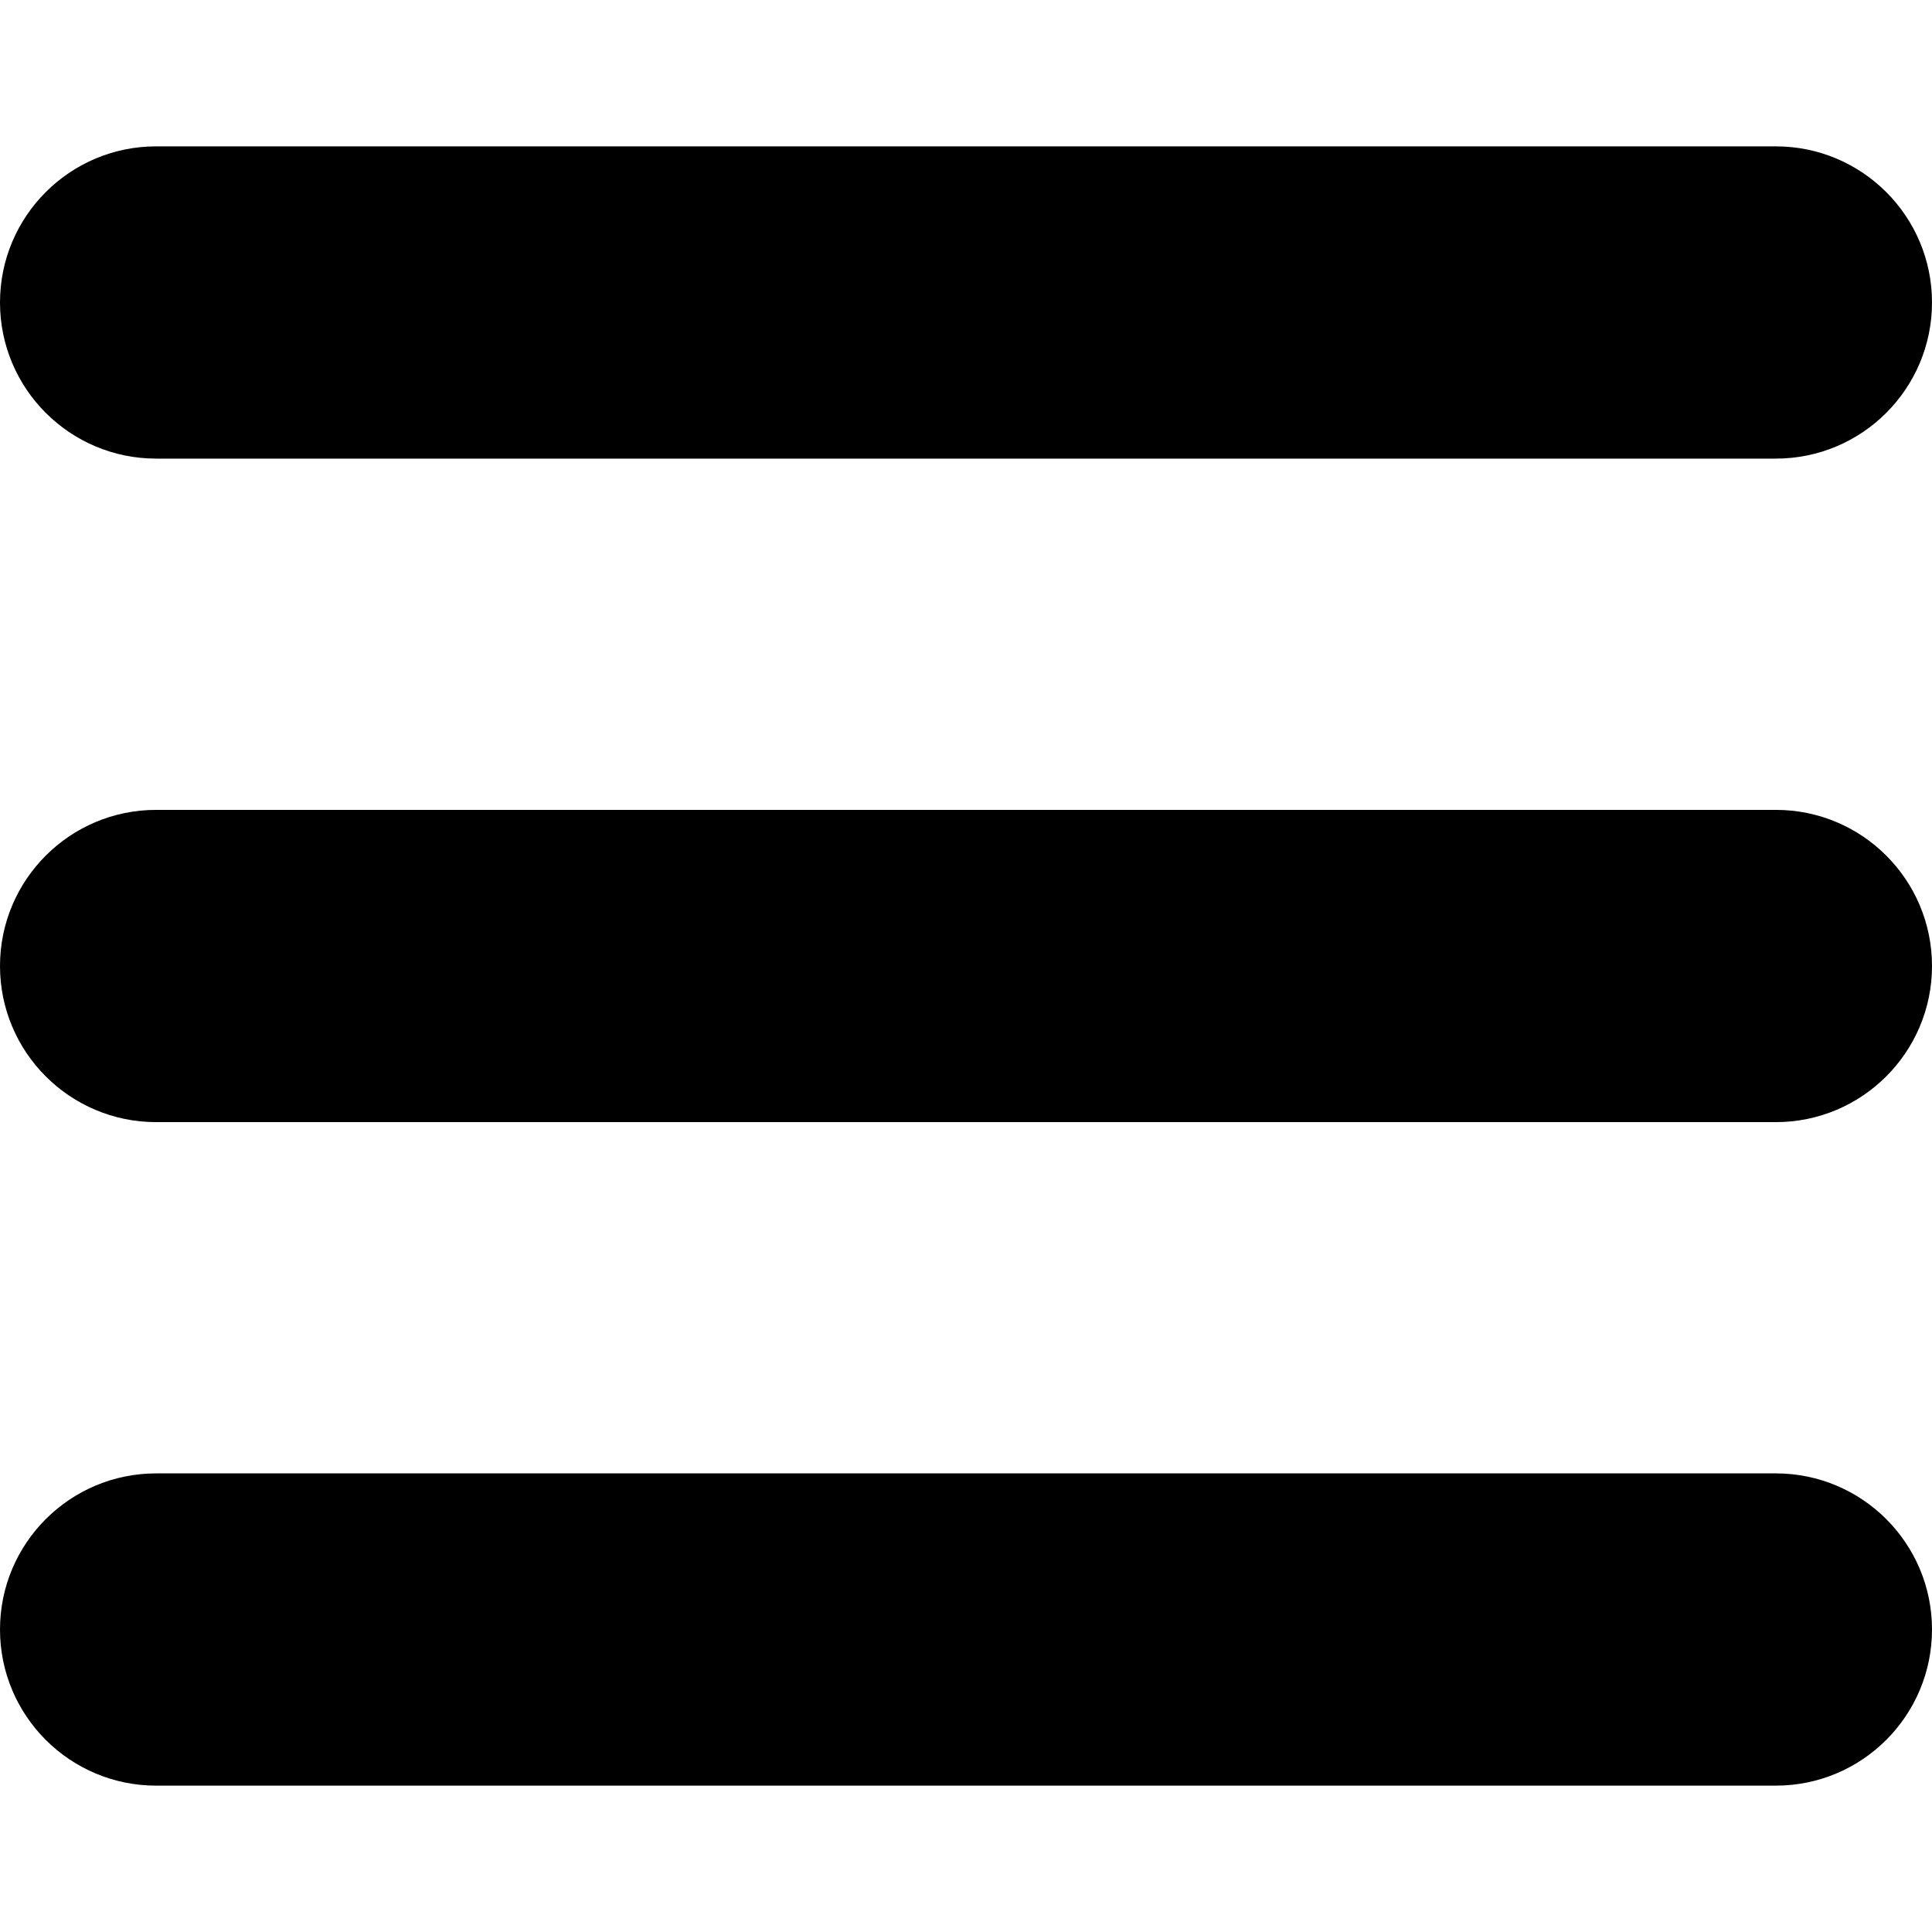
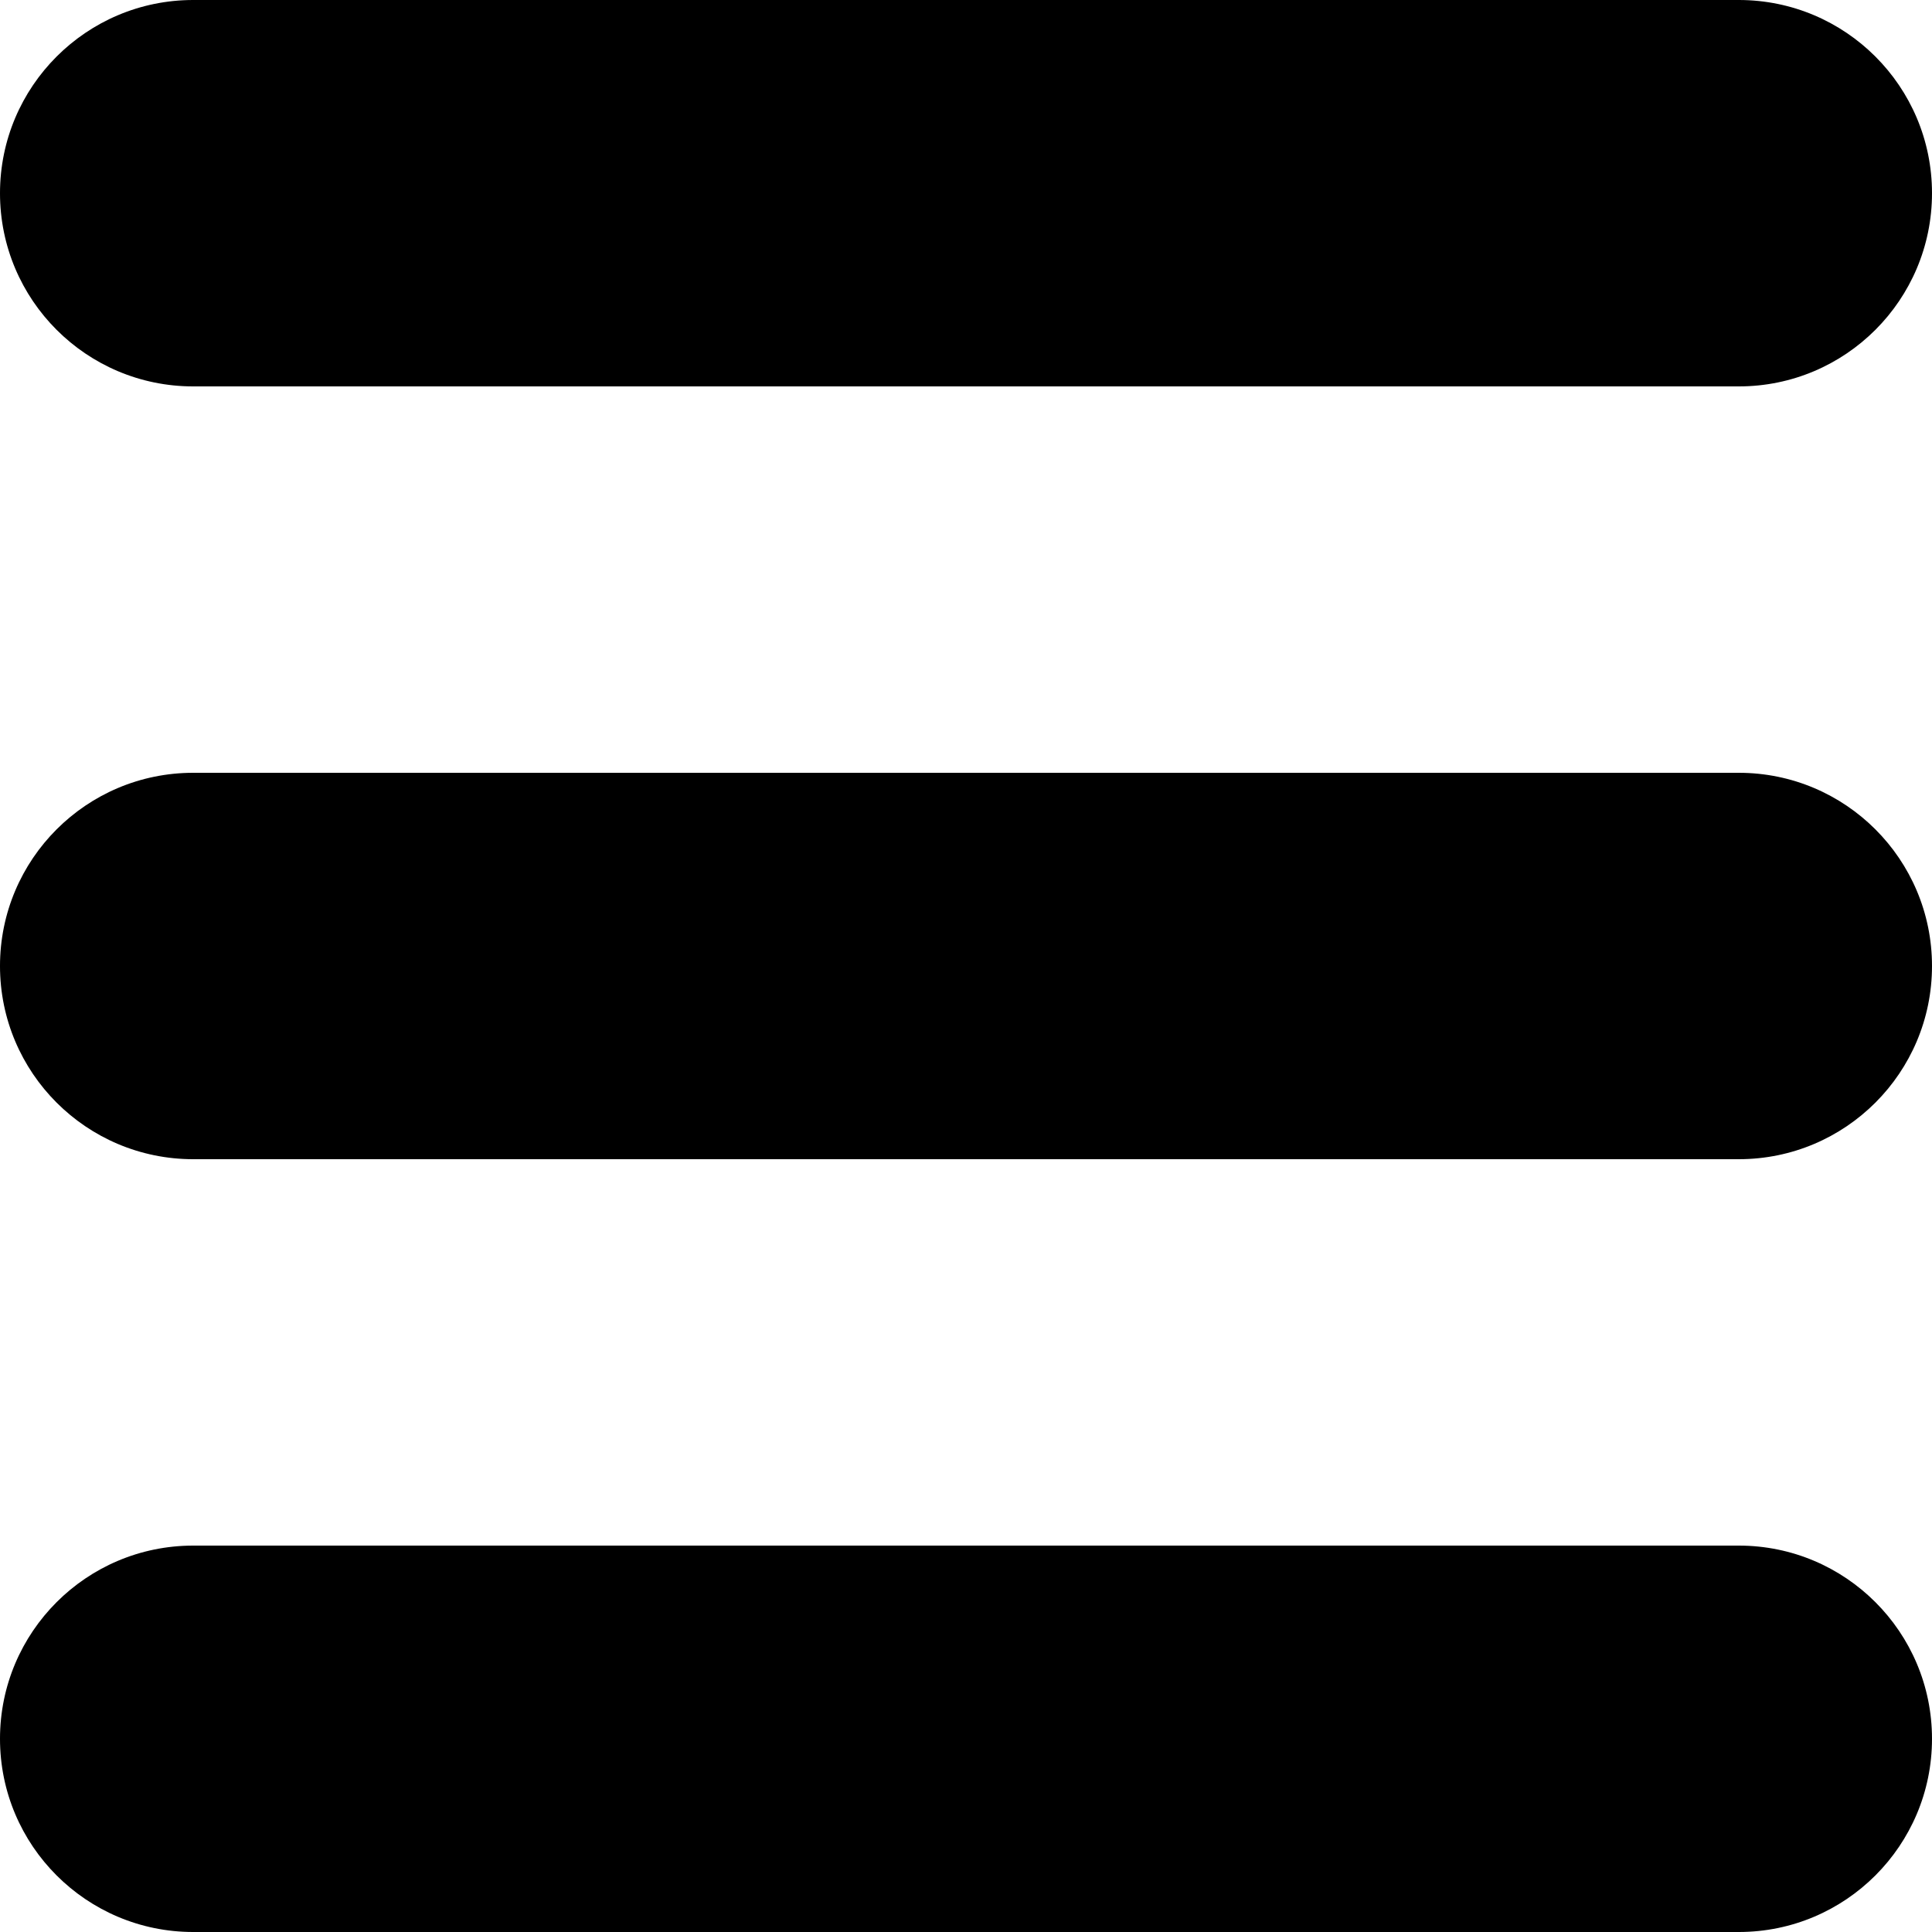
- <svg xmlns="http://www.w3.org/2000/svg" version="1.1" id="Capa_1" x="0px" y="0px" width="24.75px" height="24.75px" viewBox="0 0 24.75 24.75" style="enable-background:new 0 0 24.75 24.75;" xml:space="preserve">
-   <g>
-     <path d="M0,3.875c0-1.104,0.896-2,2-2h20.75c1.104,0,2,0.896,2,2s-0.896,2-2,2H2C0.896,5.875,0,4.979,0,3.875z M22.75,10.375H2   c-1.104,0-2,0.896-2,2c0,1.104,0.896,2,2,2h20.75c1.104,0,2-0.896,2-2C24.75,11.271,23.855,10.375,22.75,10.375z M22.75,18.875H2   c-1.104,0-2,0.896-2,2s0.896,2,2,2h20.75c1.104,0,2-0.896,2-2S23.855,18.875,22.75,18.875z" />
+ <svg xmlns="http://www.w3.org/2000/svg" version="1.1" id="Layer_1" x="0px" y="0px" viewBox="0 0 150 150" style="enable-background:new 0 0 150 150;" xml:space="preserve">
+   <g id="XMLID_240_">
+     <path id="XMLID_241_" d="M15,30h120c8.284,0,15-6.716,15-15s-6.716-15-15-15H15C6.716,0,0,6.716,0,15S6.716,30,15,30z" />
+     <path id="XMLID_242_" d="M135,60H15C6.716,60,0,66.716,0,75s6.716,15,15,15h120c8.284,0,15-6.716,15-15S143.284,60,135,60z" />
+     <path id="XMLID_243_" d="M135,120H15c-8.284,0-15,6.716-15,15s6.716,15,15,15h120c8.284,0,15-6.716,15-15S143.284,120,135,120z" />
  </g>
  <g>
</g>
  <g>
</g>
  <g>
</g>
  <g>
</g>
  <g>
</g>
  <g>
</g>
  <g>
</g>
  <g>
</g>
  <g>
</g>
  <g>
</g>
  <g>
</g>
  <g>
</g>
  <g>
</g>
  <g>
</g>
  <g>
</g>
</svg>
